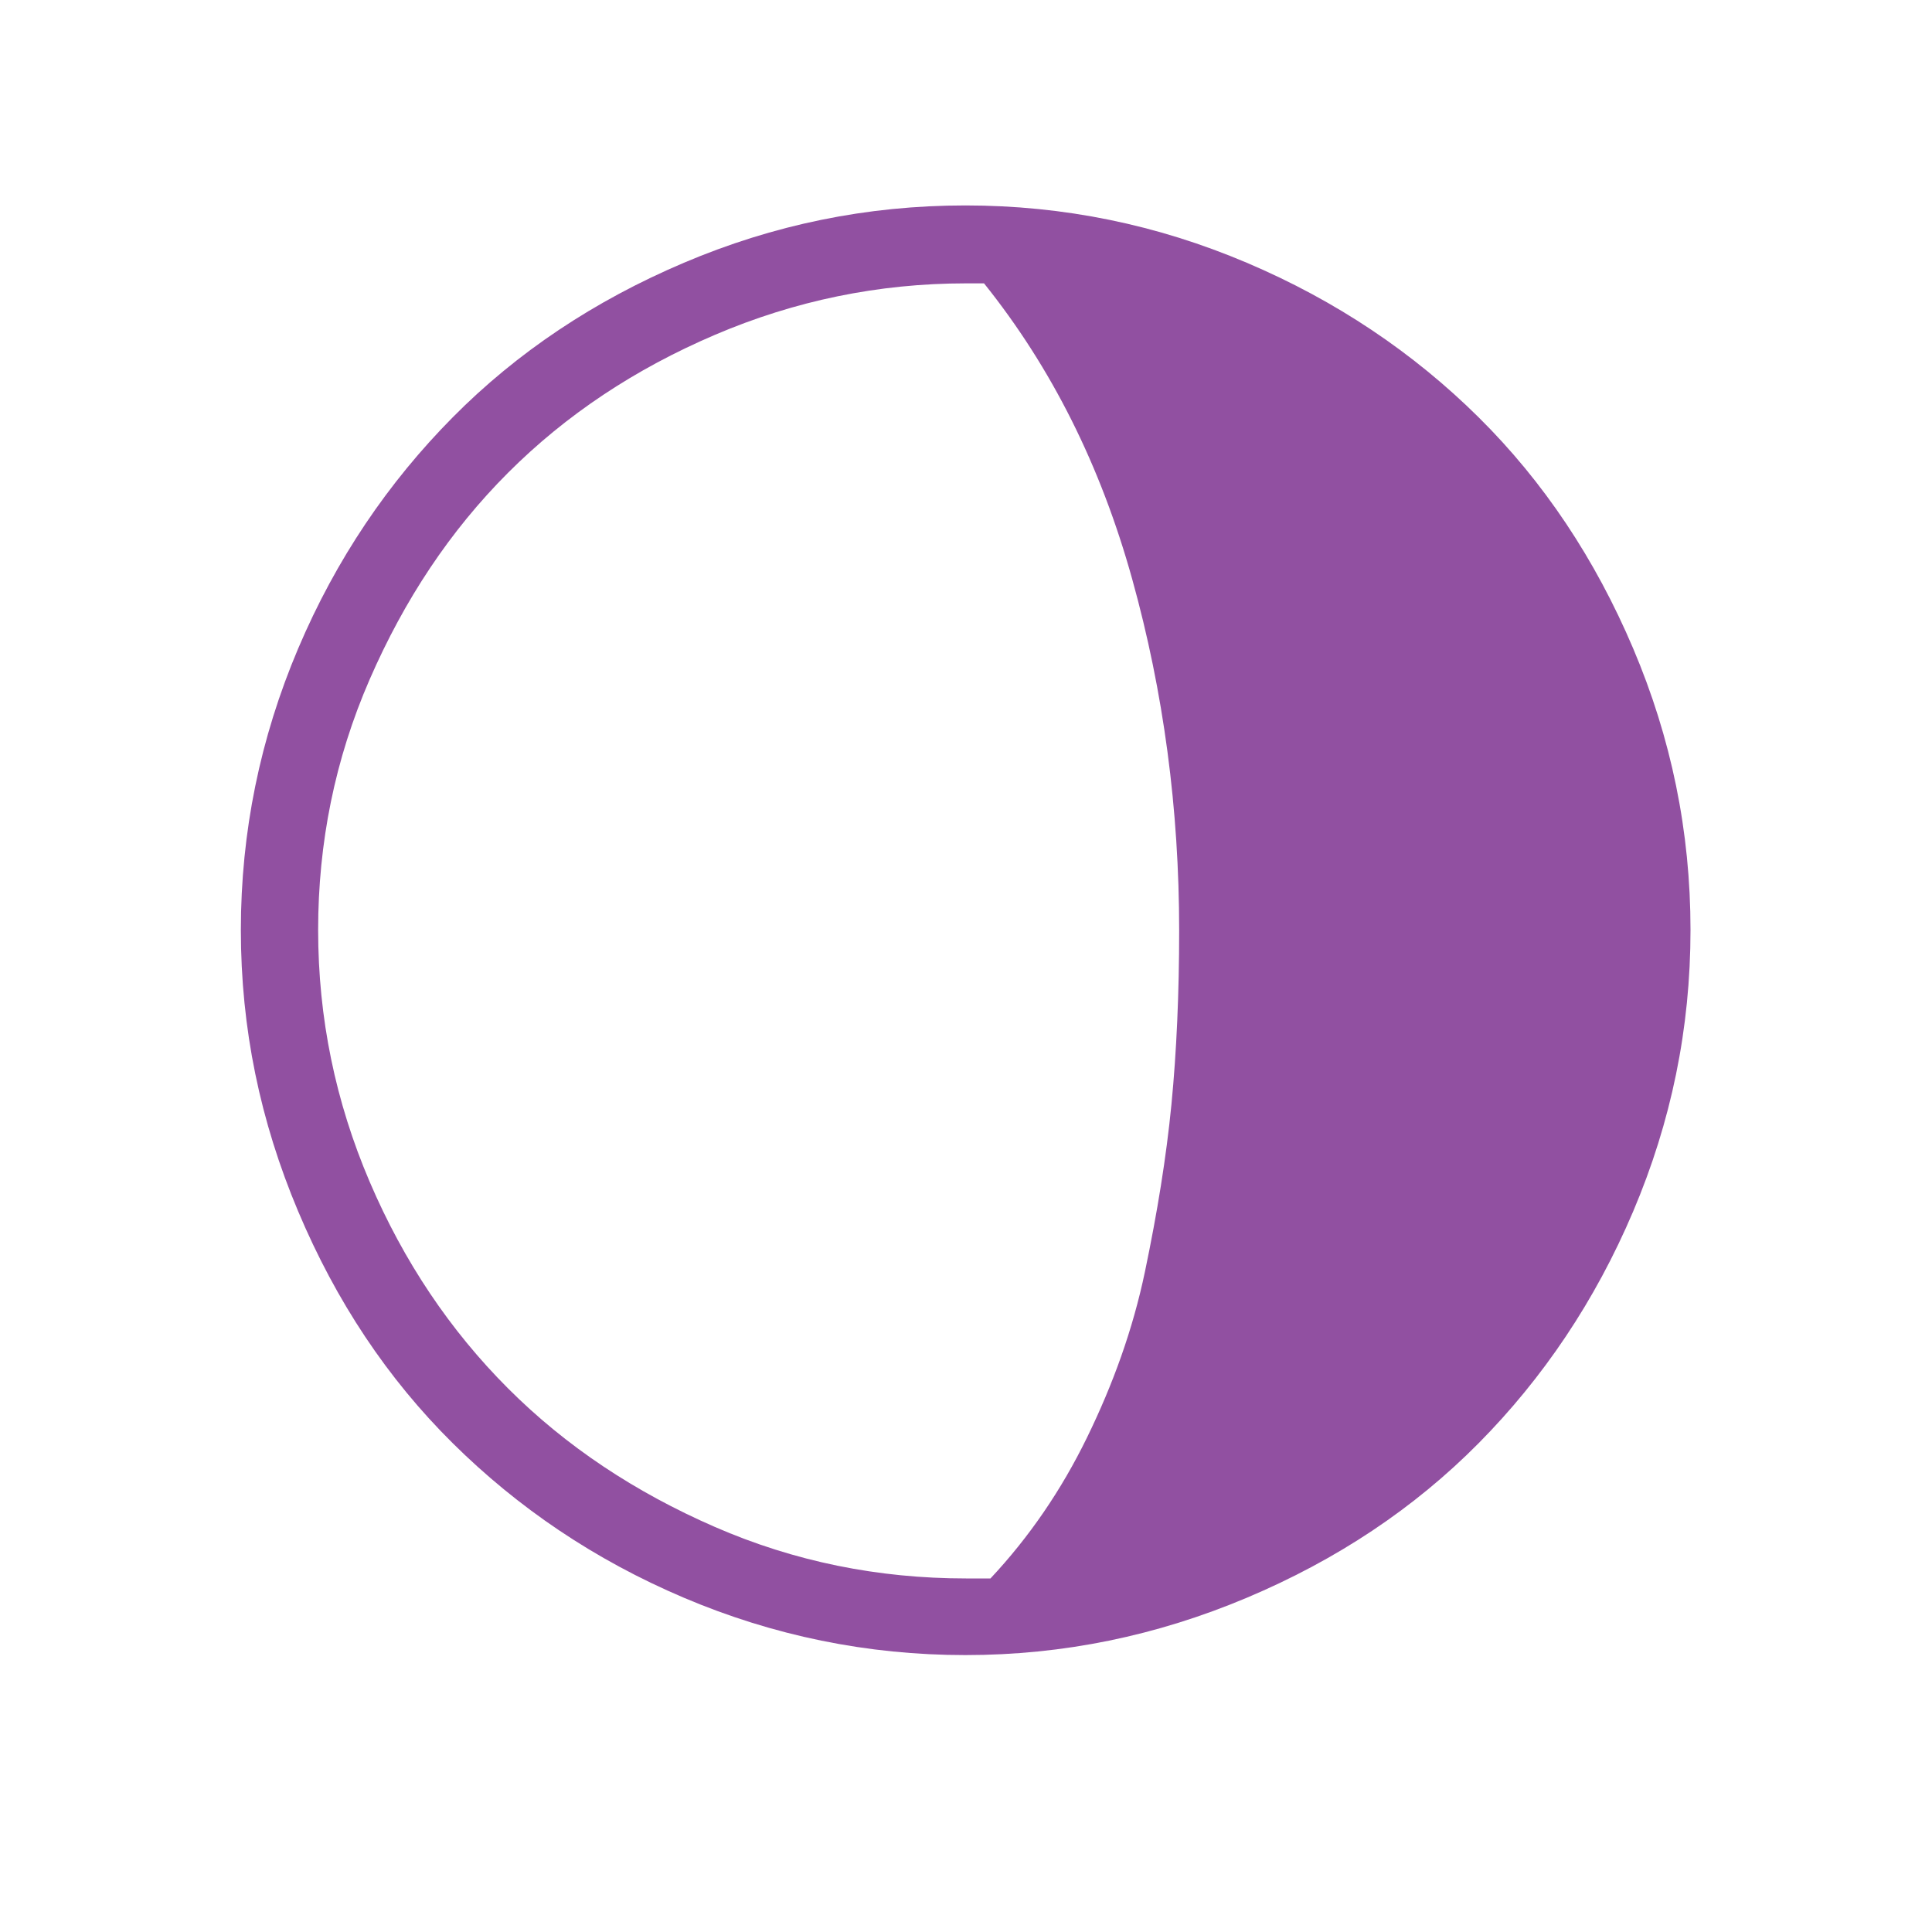
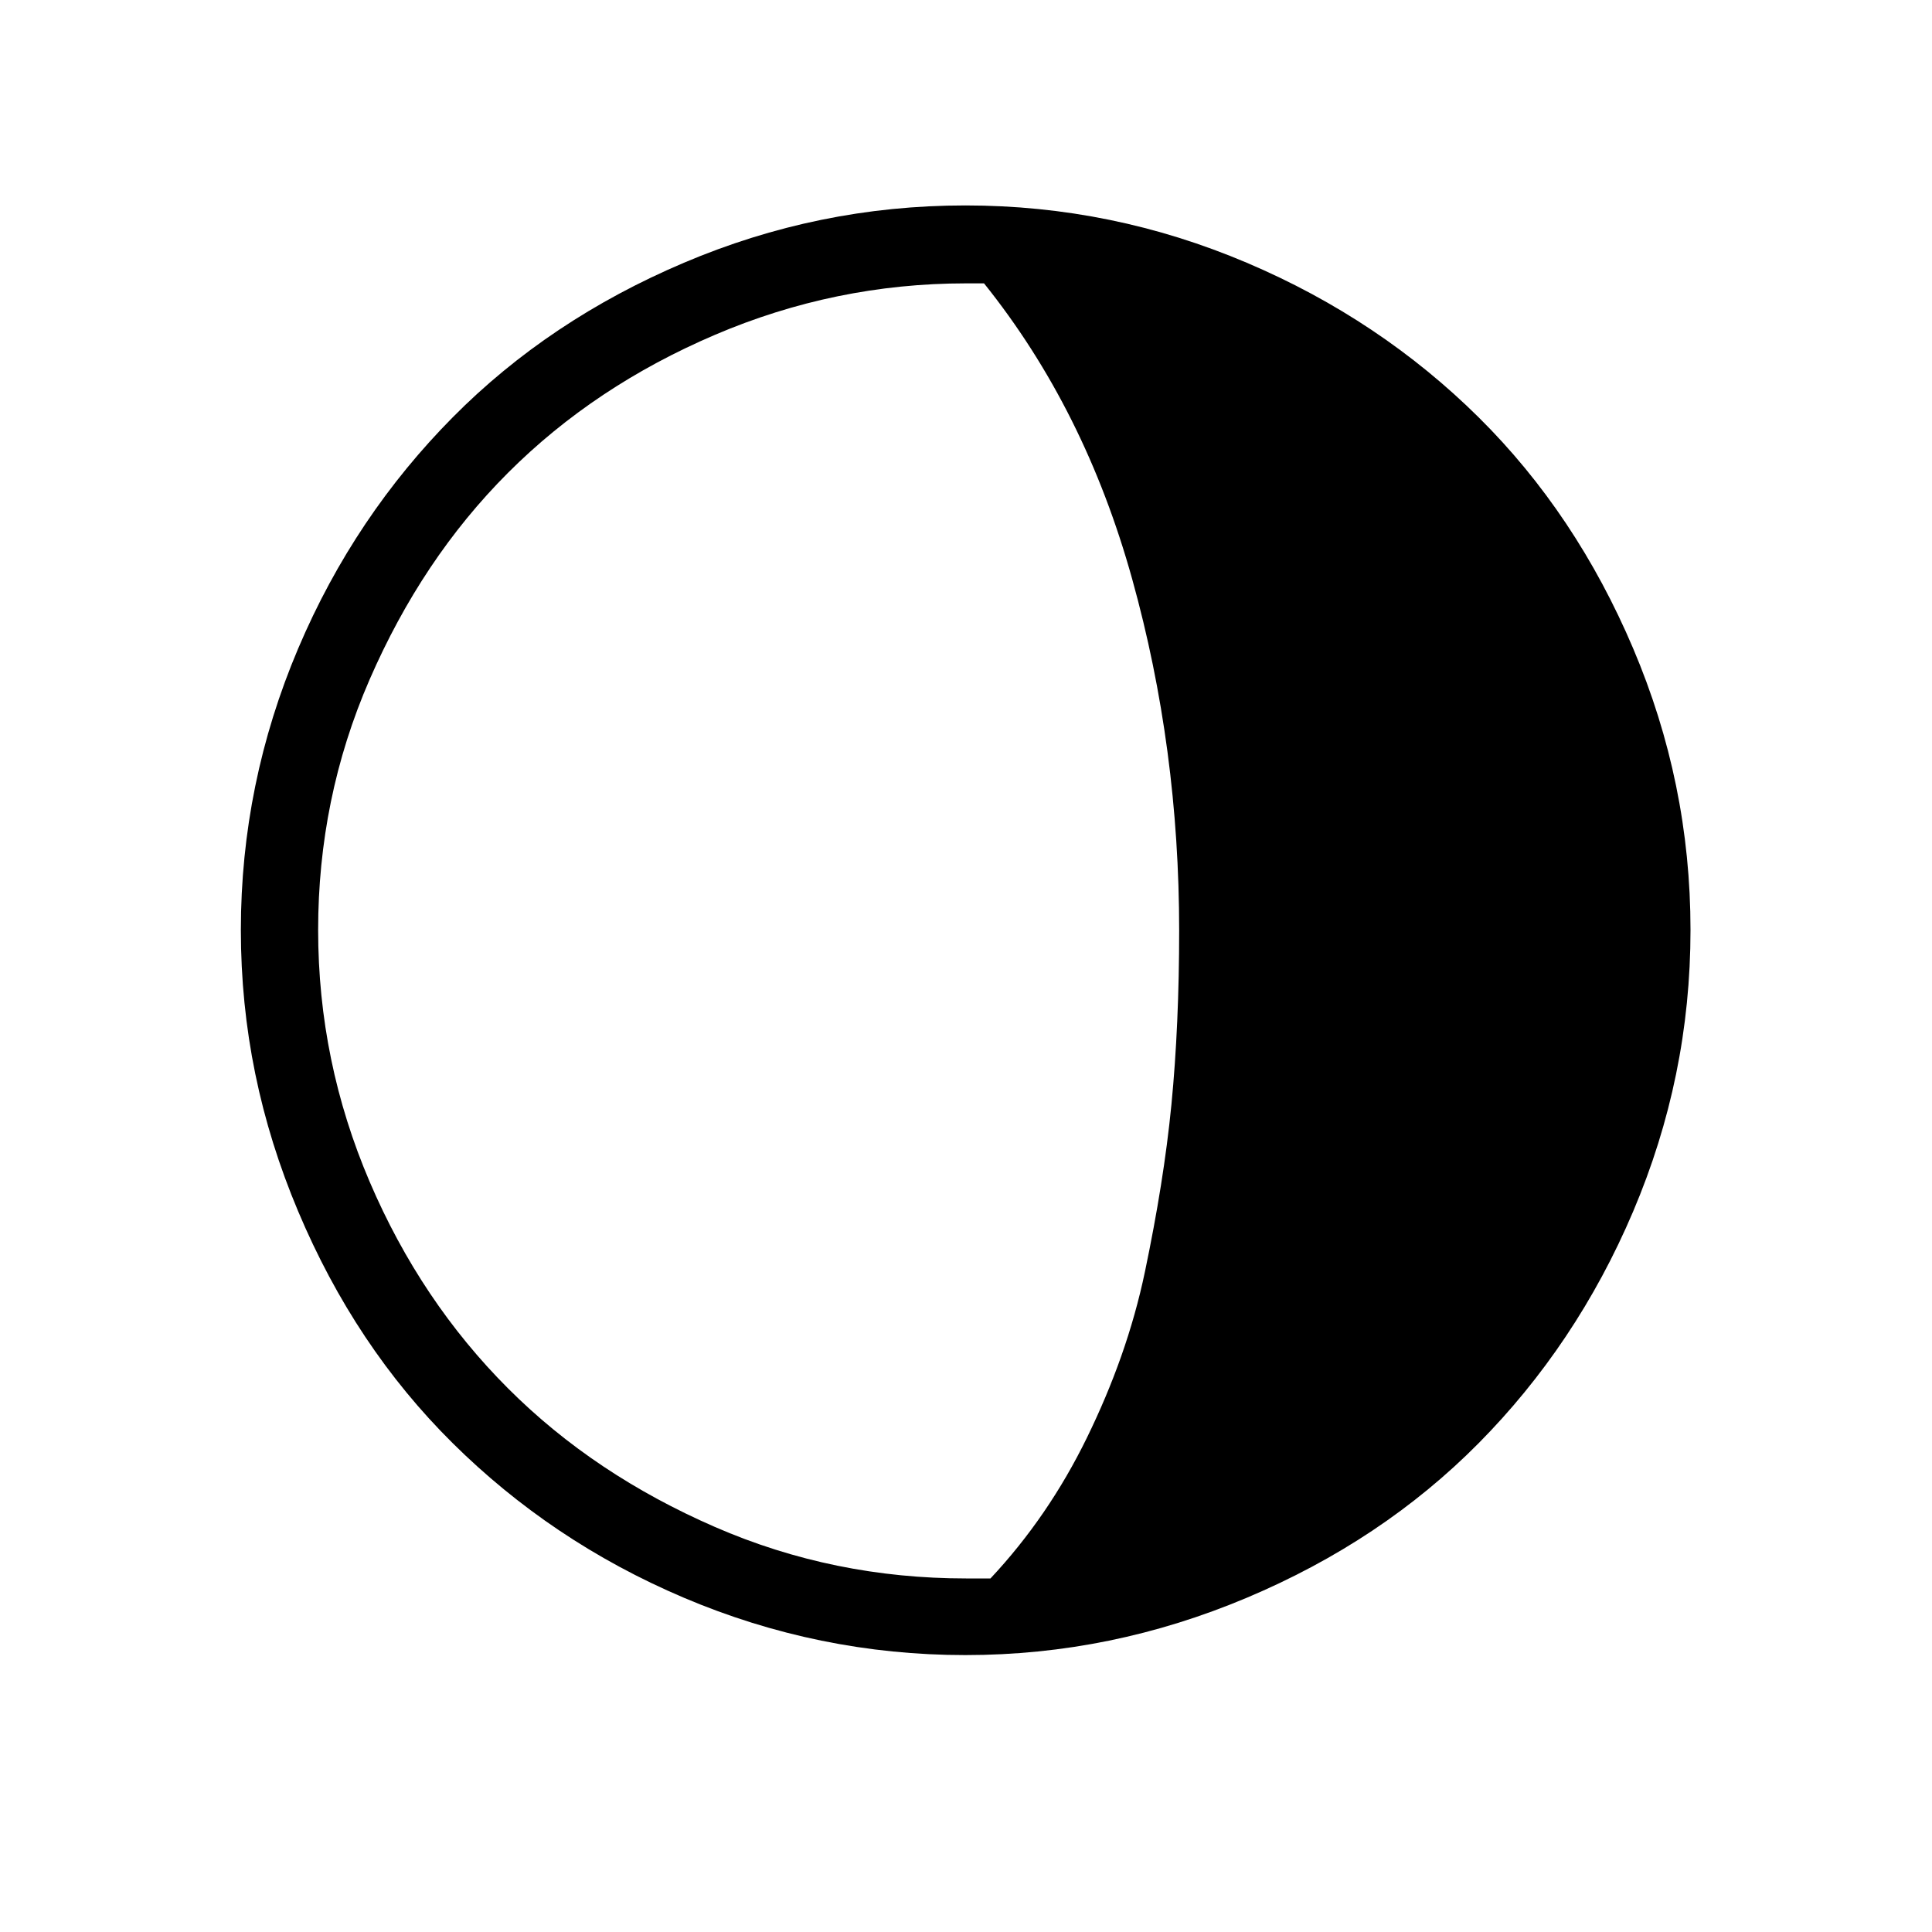
<svg xmlns="http://www.w3.org/2000/svg" version="1.1" id="Layer_1" x="0px" y="0px" viewBox="0 0 30 30" style="enable-background:new 0 0 30 30;" xml:space="preserve">
-   <path fill="#9150a1" d="M3.74,14.44c0-1.52,0.3-2.98,0.89-4.37s1.4-2.58,2.4-3.59s2.2-1.81,3.59-2.4s2.84-0.89,4.37-0.89s2.98,0.3,4.37,0.89  s2.59,1.4,3.6,2.4s1.81,2.2,2.4,3.59s0.89,2.84,0.89,4.37s-0.3,2.98-0.89,4.37s-1.4,2.59-2.4,3.6s-2.2,1.81-3.6,2.4  s-2.85,0.89-4.37,0.89s-2.98-0.3-4.37-0.89s-2.58-1.4-3.59-2.4s-1.81-2.2-2.4-3.6S3.74,15.97,3.74,14.44z M4.94,14.44  c0,1.37,0.27,2.67,0.8,3.91s1.25,2.31,2.15,3.21s1.97,1.61,3.21,2.15s2.54,0.8,3.9,0.8h0.38c0.6-0.64,1.1-1.37,1.5-2.19  s0.71-1.67,0.9-2.58s0.33-1.77,0.41-2.59s0.12-1.73,0.12-2.7c0-1.88-0.24-3.7-0.73-5.46s-1.25-3.28-2.3-4.59h-0.28  c-1.36,0-2.66,0.27-3.9,0.8S8.79,6.44,7.89,7.34s-1.61,1.97-2.15,3.21S4.94,13.09,4.94,14.44z" />
+   <path d="M3.74,14.44c0-1.52,0.3-2.98,0.89-4.37s1.4-2.58,2.4-3.59s2.2-1.81,3.59-2.4s2.84-0.89,4.37-0.89s2.98,0.3,4.37,0.89  s2.59,1.4,3.6,2.4s1.81,2.2,2.4,3.59s0.89,2.84,0.89,4.37s-0.3,2.98-0.89,4.37s-1.4,2.59-2.4,3.6s-2.2,1.81-3.6,2.4  s-2.85,0.89-4.37,0.89s-2.98-0.3-4.37-0.89s-2.58-1.4-3.59-2.4s-1.81-2.2-2.4-3.6S3.74,15.97,3.74,14.44z M4.94,14.44  c0,1.37,0.27,2.67,0.8,3.91s1.25,2.31,2.15,3.21s1.97,1.61,3.21,2.15s2.54,0.8,3.9,0.8h0.38c0.6-0.64,1.1-1.37,1.5-2.19  s0.71-1.67,0.9-2.58s0.33-1.77,0.41-2.59s0.12-1.73,0.12-2.7c0-1.88-0.24-3.7-0.73-5.46s-1.25-3.28-2.3-4.59h-0.28  c-1.36,0-2.66,0.27-3.9,0.8S8.79,6.44,7.89,7.34s-1.61,1.97-2.15,3.21S4.94,13.09,4.94,14.44z" />
</svg>
